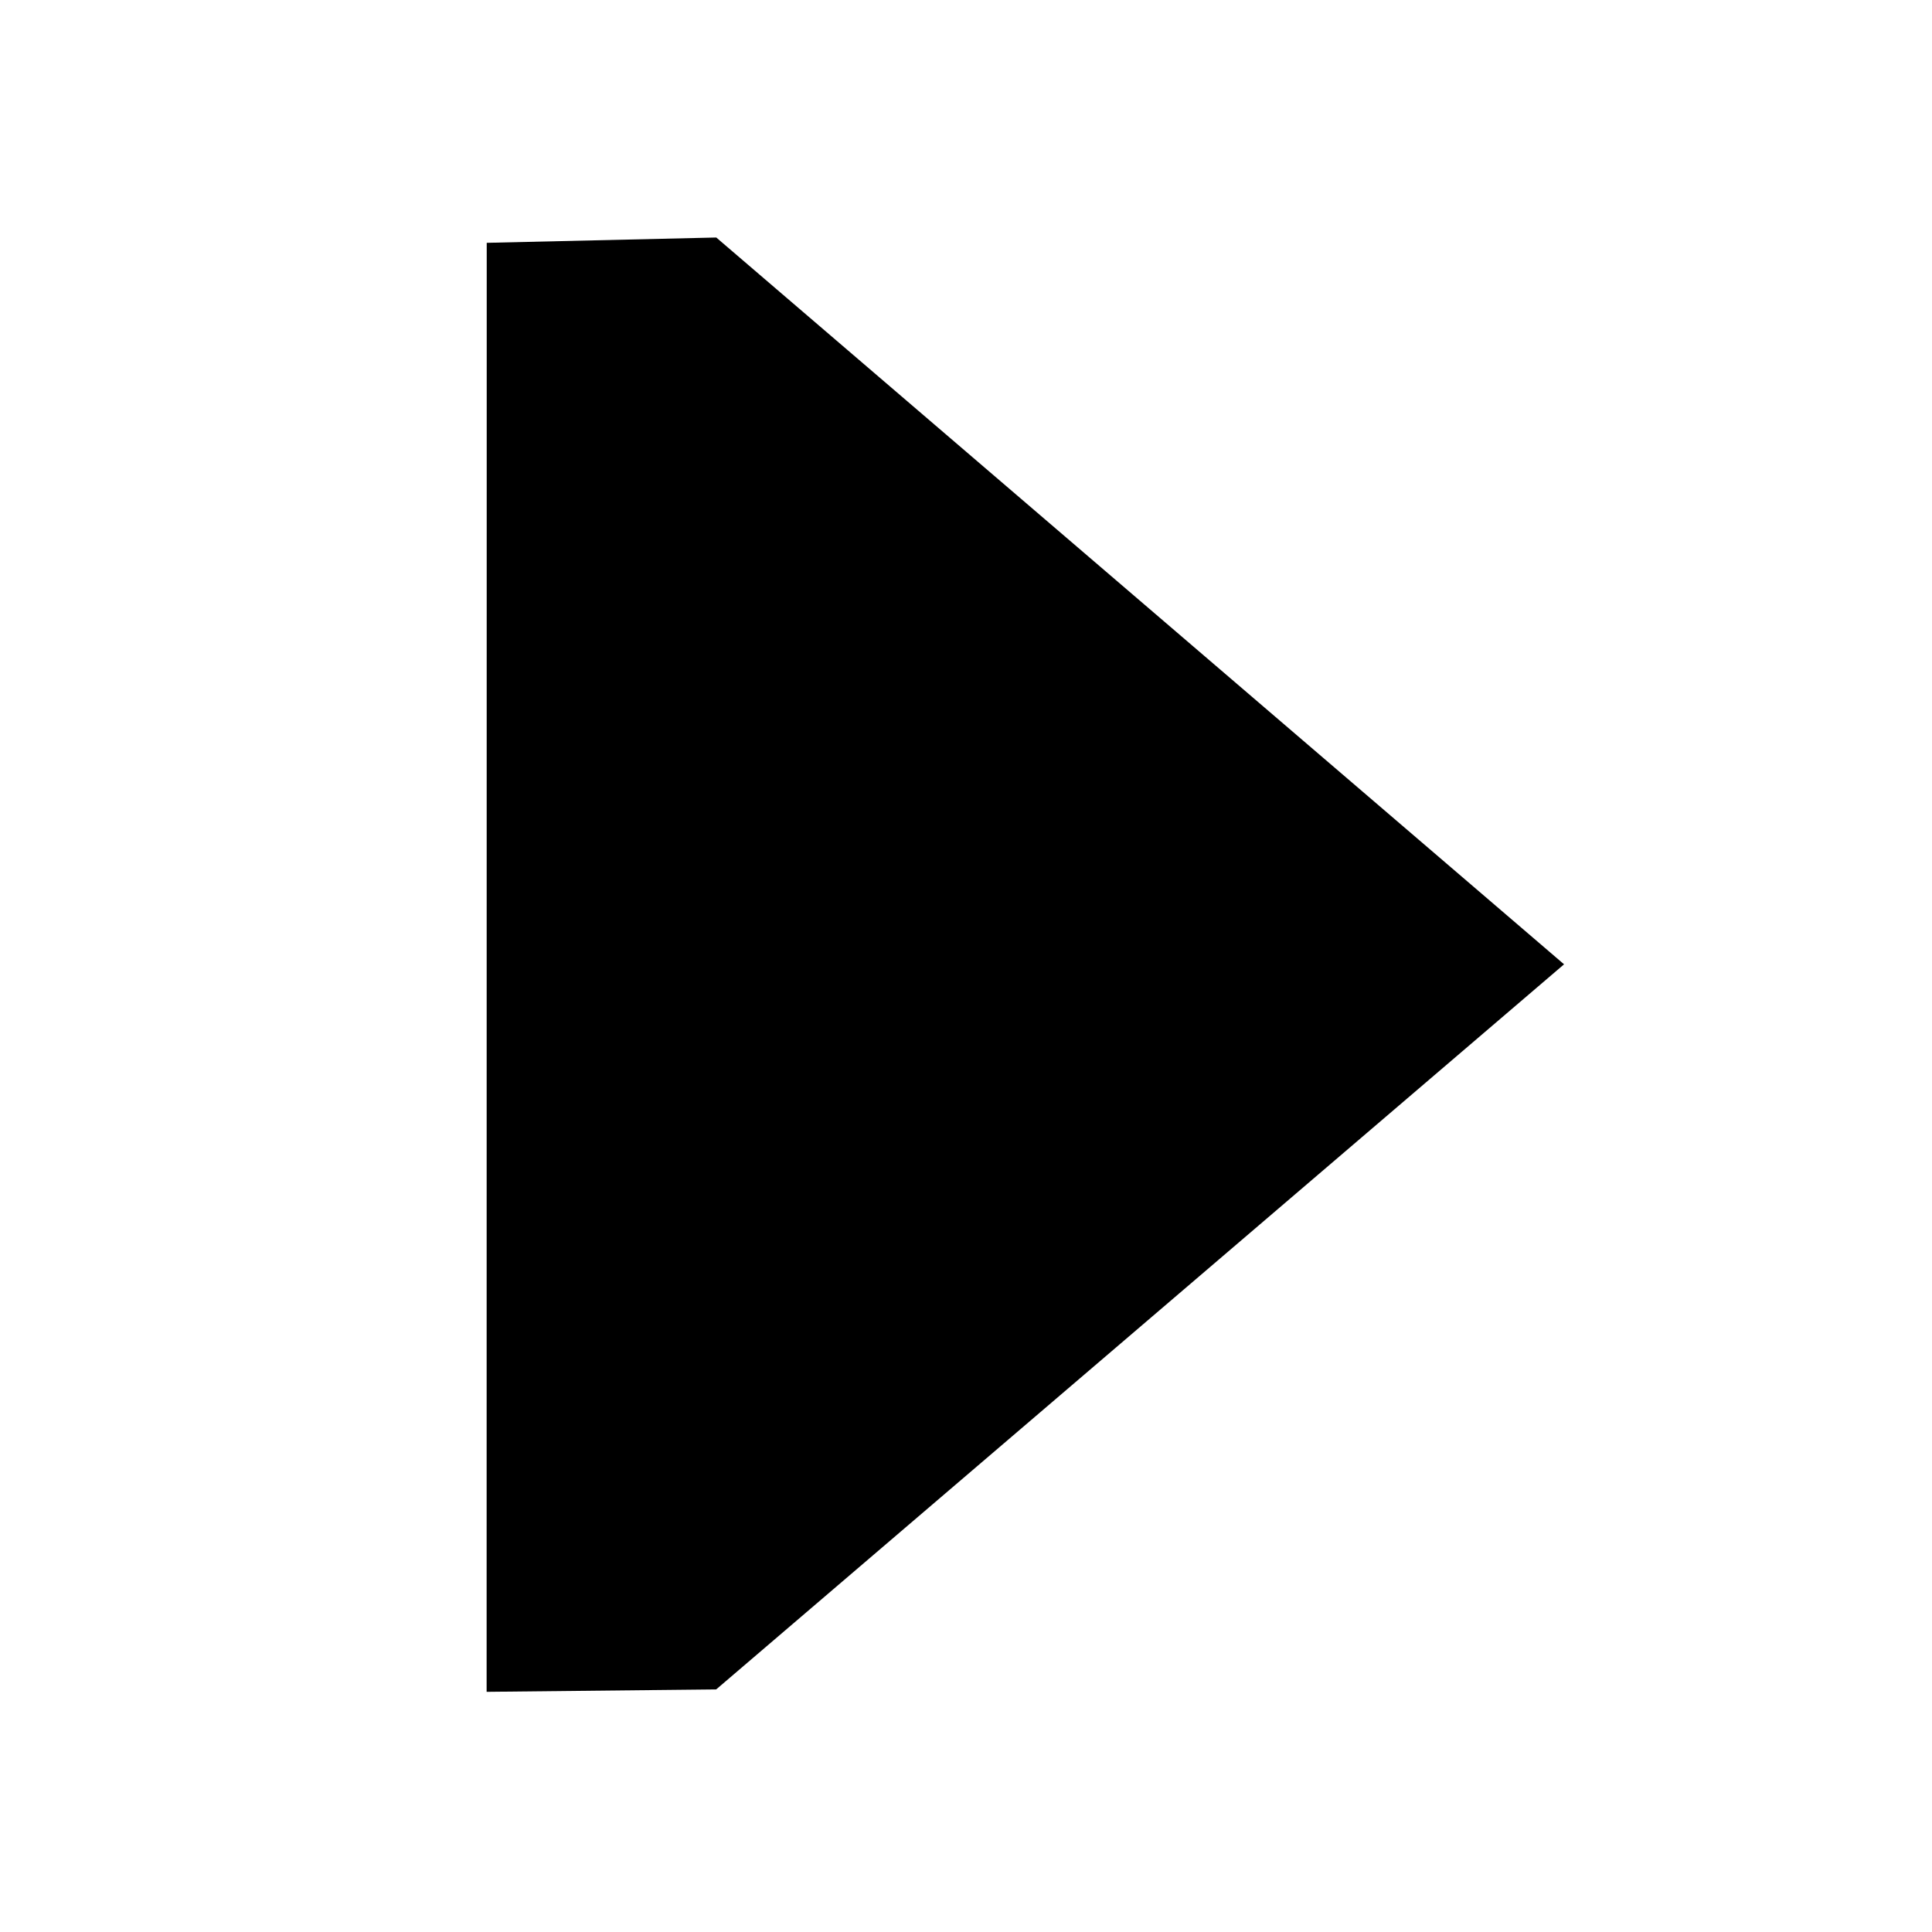
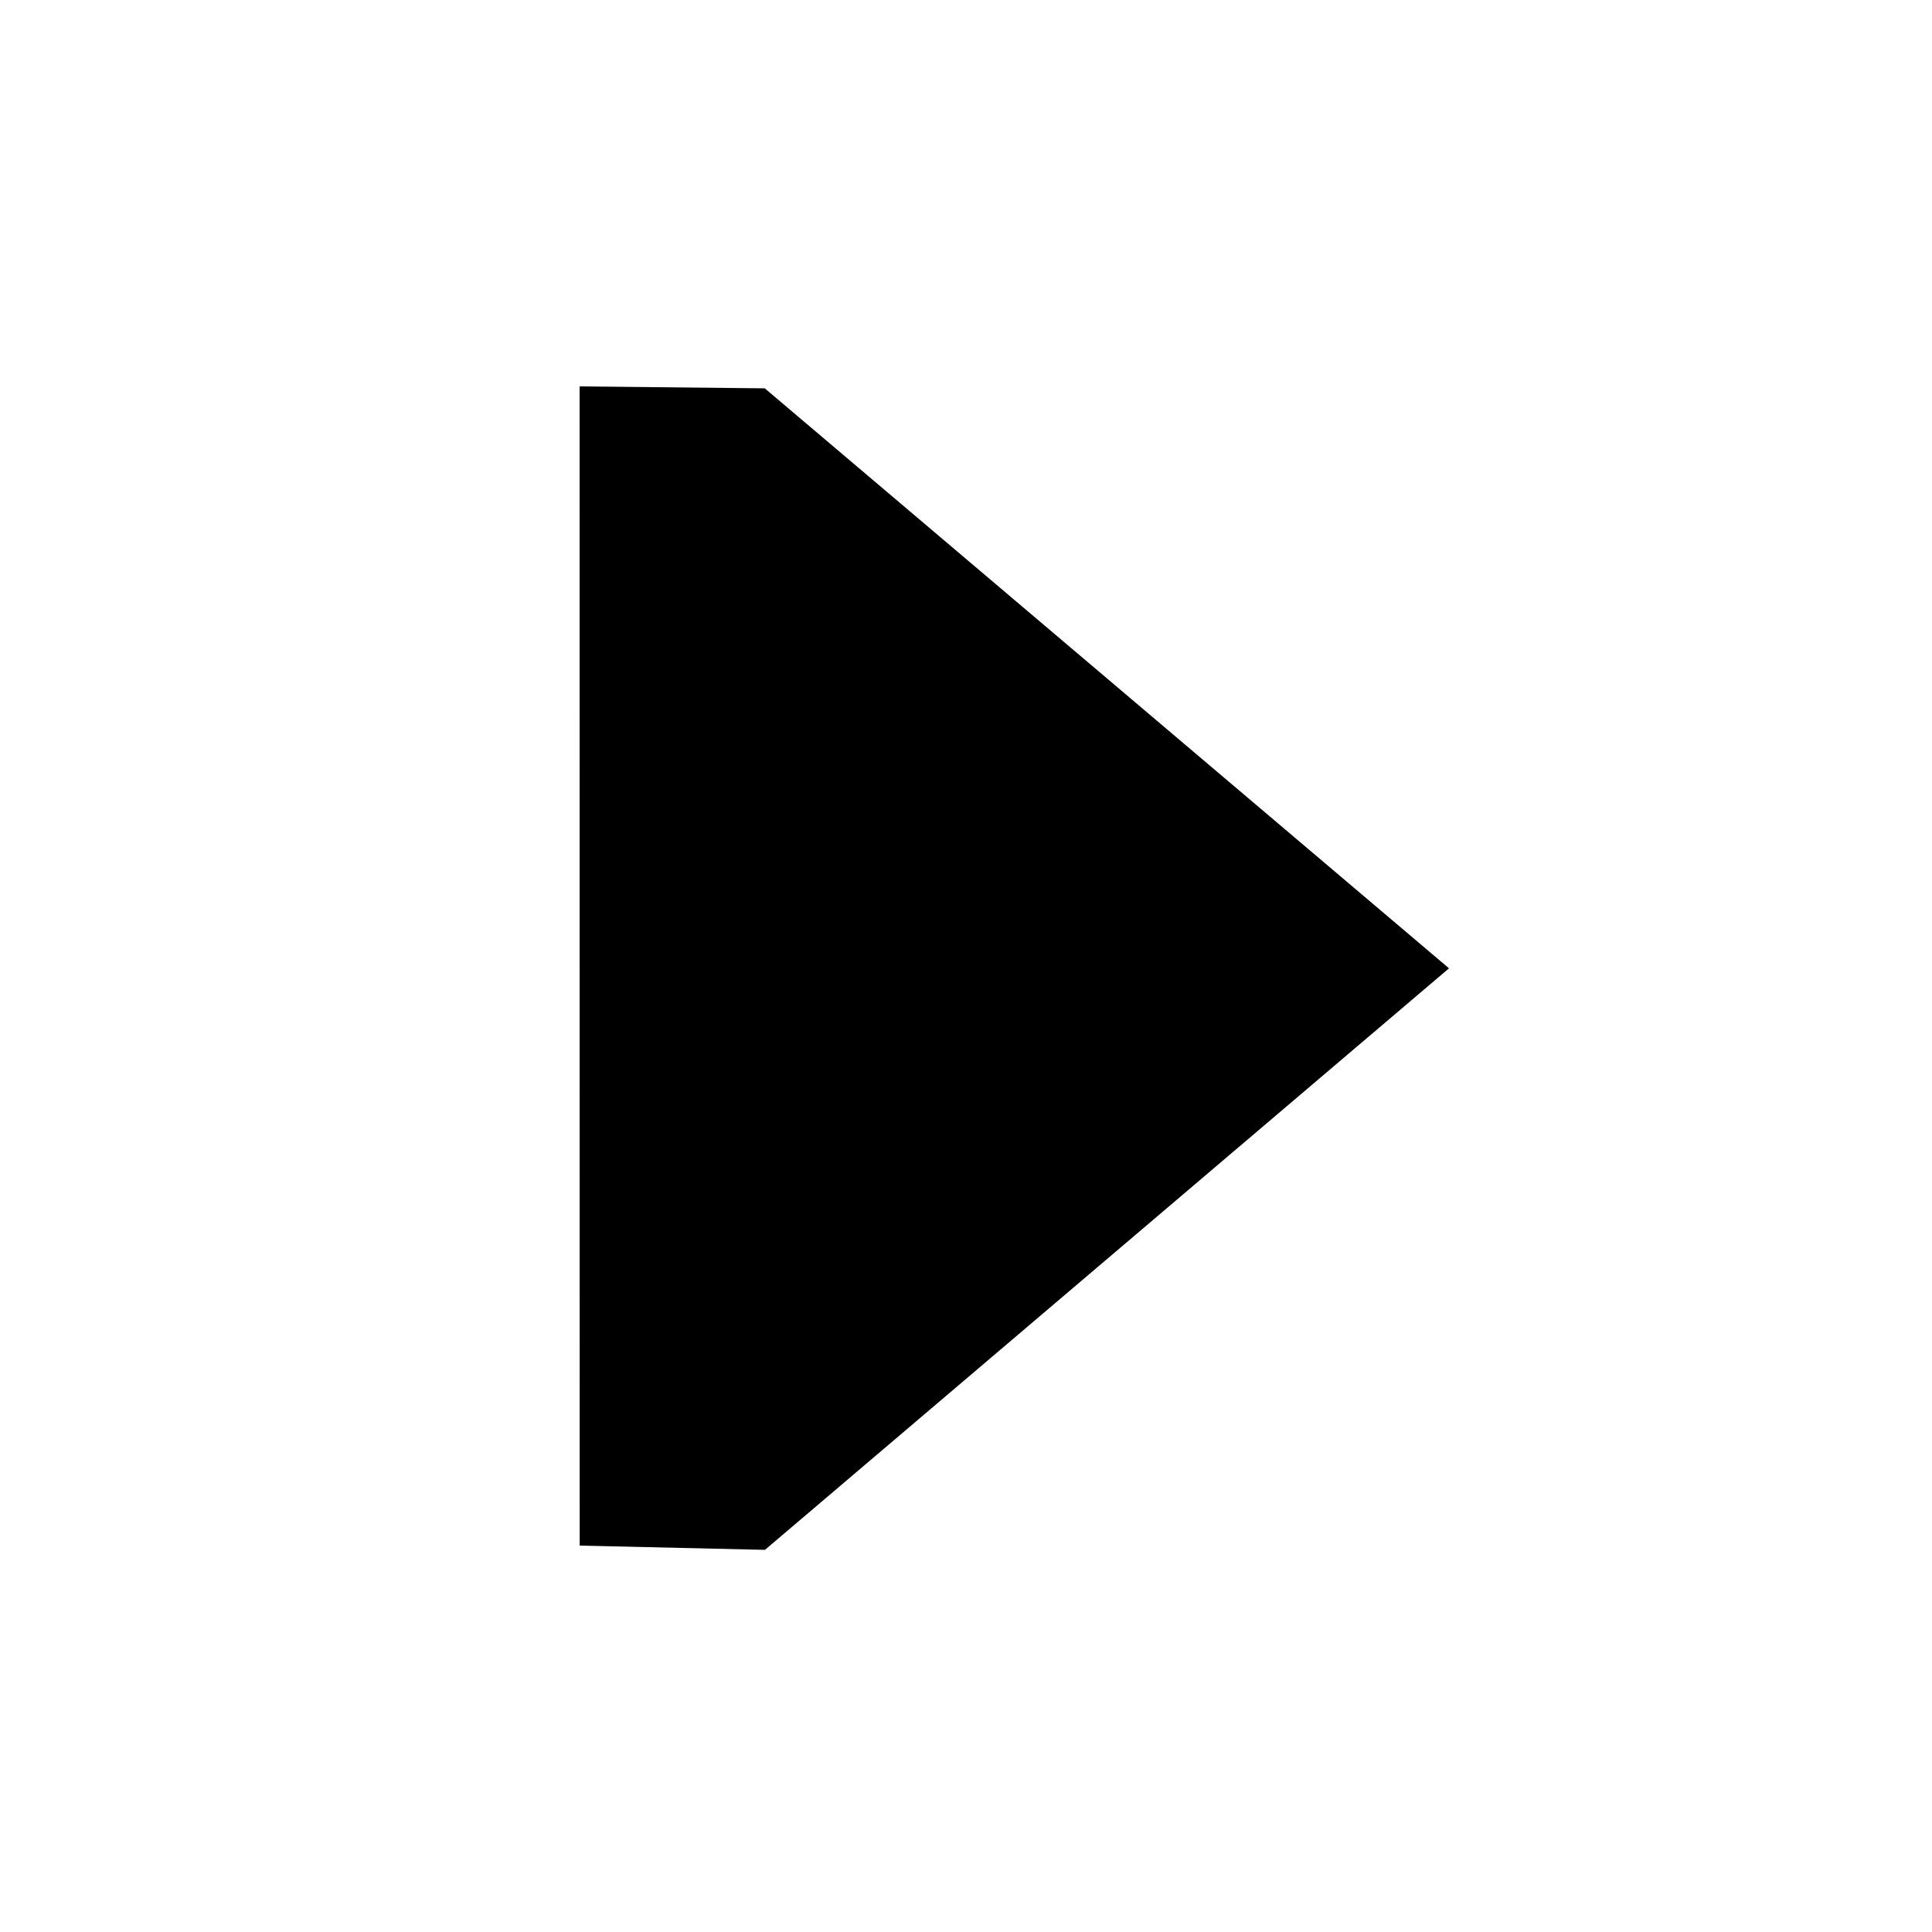
- <svg xmlns="http://www.w3.org/2000/svg" xmlns:xlink="http://www.w3.org/1999/xlink" width="16" height="16" id="svg2" version="1.0">
+ <svg xmlns="http://www.w3.org/2000/svg" xmlns:xlink="http://www.w3.org/1999/xlink" width="20" height="20" id="svg2" version="1.0">
  <defs id="defs4">
    <linearGradient id="linearGradient4535">
      <stop style="stop-color:#ffecb9;stop-opacity:1;" offset="0" id="stop4537" />
      <stop style="stop-color:#f0af00;stop-opacity:1;" offset="1" id="stop4539" />
    </linearGradient>
    <linearGradient id="linearGradient3924">
      <stop style="stop-color:#f0f0f0;stop-opacity:1;" offset="0" id="stop3926" />
      <stop style="stop-color:#d2d2d2;stop-opacity:1;" offset="1" id="stop3928" />
    </linearGradient>
-     <linearGradient xlink:href="#linearGradient4535" id="linearGradient4541" x1="16.037" y1="6.957" x2="16.012" y2="16.841" gradientUnits="userSpaceOnUse" gradientTransform="translate(-0.951418,2.9802322e-8)" />
+     <linearGradient xlink:href="#linearGradient4535" id="linearGradient4541" x1="16.037" y1="6.957" x2="16.012" y2="16.841" gradientUnits="userSpaceOnUse" gradientTransform="translate(-0.951418)" />
    <linearGradient id="linearGradient4535-2">
      <stop style="stop-color:#ffecb9;stop-opacity:1;" offset="0" id="stop4537-2" />
      <stop style="stop-color:#f0af00;stop-opacity:1;" offset="1" id="stop4539-5" />
    </linearGradient>
    <linearGradient id="linearGradient3924-2">
      <stop style="stop-color:#f0f0f0;stop-opacity:1;" offset="0" id="stop3926-2" />
      <stop style="stop-color:#d2d2d2;stop-opacity:1;" offset="1" id="stop3928-7" />
    </linearGradient>
-     <linearGradient xlink:href="#linearGradient4535-2" id="linearGradient4541-5" x1="16.037" y1="6.957" x2="16.012" y2="16.841" gradientUnits="userSpaceOnUse" gradientTransform="translate(-0.951418,2.9802322e-8)" />
+     <linearGradient xlink:href="#linearGradient4535-2" id="linearGradient4541-5" x1="16.037" y1="6.957" x2="16.012" y2="16.841" gradientUnits="userSpaceOnUse" gradientTransform="translate(-0.951418)" />
    <linearGradient y2="22.568" x2="18.022" y1="16.738" x1="11.139" gradientTransform="translate(-4.3,-1.000173)" gradientUnits="userSpaceOnUse" id="linearGradient2475" xlink:href="#linearGradient5126" />
    <linearGradient y2="16.839" x2="12.772" y1="10.475" x1="6.457" gradientTransform="translate(-4.3,-1.000173)" gradientUnits="userSpaceOnUse" id="linearGradient2472" xlink:href="#linearGradient5118" />
    <linearGradient y2="16.839" x2="12.772" y1="10.475" x1="6.457" gradientTransform="translate(0.6174322,-0.9876879)" gradientUnits="userSpaceOnUse" id="linearGradient5185" xlink:href="#linearGradient5118" />
    <linearGradient y2="22.568" x2="18.022" y1="16.738" x1="11.139" gradientTransform="translate(0.6174322,-0.9876879)" gradientUnits="userSpaceOnUse" id="linearGradient5183" xlink:href="#linearGradient5126" />
    <linearGradient y2="22.568" x2="18.022" y1="16.738" x1="11.139" gradientTransform="translate(0.6174322,-0.9876879)" gradientUnits="userSpaceOnUse" id="linearGradient5160" xlink:href="#linearGradient5126" />
    <linearGradient y2="16.839" x2="12.772" y1="10.475" x1="6.457" gradientTransform="translate(0.6174322,-0.9876879)" gradientUnits="userSpaceOnUse" id="linearGradient5157" xlink:href="#linearGradient5118" />
-     <linearGradient y2="16.839" x2="12.772" y1="10.475" x1="6.457" gradientTransform="translate(0.6174321,7.0197679e-8)" gradientUnits="userSpaceOnUse" id="linearGradient5154" xlink:href="#linearGradient5118" />
-     <linearGradient y2="22.568" x2="18.022" y1="16.738" x1="11.139" gradientTransform="translate(0.6174321,7.0197679e-8)" gradientUnits="userSpaceOnUse" id="linearGradient5152" xlink:href="#linearGradient5126" />
-     <linearGradient gradientTransform="translate(0.6174321,7.0197679e-8)" y2="22.568" x2="18.022" y1="16.738" x1="11.139" gradientUnits="userSpaceOnUse" id="linearGradient5146" xlink:href="#linearGradient5126" />
-     <linearGradient gradientTransform="translate(0.6174321,7.0197679e-8)" y2="16.839" x2="12.772" y1="10.475" x1="6.457" gradientUnits="userSpaceOnUse" id="linearGradient5143" xlink:href="#linearGradient5118" />
+     <linearGradient y2="16.839" x2="12.772" y1="10.475" x1="6.457" gradientTransform="translate(0.6174321)" gradientUnits="userSpaceOnUse" id="linearGradient5154" xlink:href="#linearGradient5118" />
+     <linearGradient y2="22.568" x2="18.022" y1="16.738" x1="11.139" gradientTransform="translate(0.6174321)" gradientUnits="userSpaceOnUse" id="linearGradient5152" xlink:href="#linearGradient5126" />
+     <linearGradient gradientTransform="translate(0.6174321)" y2="22.568" x2="18.022" y1="16.738" x1="11.139" gradientUnits="userSpaceOnUse" id="linearGradient5146" xlink:href="#linearGradient5126" />
+     <linearGradient gradientTransform="translate(0.6174321)" y2="16.839" x2="12.772" y1="10.475" x1="6.457" gradientUnits="userSpaceOnUse" id="linearGradient5143" xlink:href="#linearGradient5118" />
    <linearGradient y2="16.839" x2="12.772" y1="10.475" x1="6.457" gradientUnits="userSpaceOnUse" id="linearGradient5140" xlink:href="#linearGradient5118" />
    <linearGradient y2="22.568" x2="18.022" y1="16.738" x1="11.139" gradientUnits="userSpaceOnUse" id="linearGradient5138" xlink:href="#linearGradient5126" />
    <linearGradient gradientUnits="userSpaceOnUse" y2="22.568" x2="18.022" y1="16.738" x1="11.139" id="linearGradient5132" xlink:href="#linearGradient5126" />
    <linearGradient gradientUnits="userSpaceOnUse" y2="16.839" x2="12.772" y1="10.475" x1="6.457" id="linearGradient5124" xlink:href="#linearGradient5118" />
    <linearGradient y2="15.945" x2="10.01" y1="4.933" x1="10.01" gradientTransform="translate(-1.008097,0.996916)" gradientUnits="userSpaceOnUse" id="linearGradient3946" xlink:href="#linearGradient3151" />
    <linearGradient id="linearGradient3151">
      <stop id="stop3153" offset="0" style="stop-color:#fbf4e6;stop-opacity:1;" />
      <stop id="stop3155" offset="1" style="stop-color:#f2dcaf;stop-opacity:1;" />
    </linearGradient>
    <linearGradient id="linearGradient5118">
      <stop id="stop5120" offset="0" style="stop-color:#ffecb9;stop-opacity:1;" />
      <stop id="stop5122" offset="1" style="stop-color:#f0af00;stop-opacity:1;" />
    </linearGradient>
    <linearGradient id="linearGradient5126">
      <stop id="stop5128" offset="0" style="stop-color:#ffecb9;stop-opacity:1;" />
      <stop id="stop5130" offset="1" style="stop-color:#f0af00;stop-opacity:1;" />
    </linearGradient>
-     <linearGradient y2="15.966" x2="10.061" y1="1.067" x1="9.911" gradientTransform="translate(-2,-2.9802322e-8)" gradientUnits="userSpaceOnUse" id="linearGradient3037" xlink:href="#linearGradient3924-8" />
+     <linearGradient y2="15.966" x2="10.061" y1="1.067" x1="9.911" gradientTransform="translate(-2)" gradientUnits="userSpaceOnUse" id="linearGradient3037" xlink:href="#linearGradient3924-8" />
    <linearGradient id="linearGradient3924-8">
      <stop id="stop3926-5" offset="0" style="stop-color:#f0f0f0;stop-opacity:1;" />
      <stop id="stop3928-3" offset="1" style="stop-color:#d2d2d2;stop-opacity:1;" />
    </linearGradient>
-     <linearGradient gradientTransform="translate(-0.951418,2.9802322e-8)" gradientUnits="userSpaceOnUse" y2="16.841" x2="16.012" y1="6.957" x1="16.037" id="linearGradient4541-6" xlink:href="#linearGradient4535-1" />
+     <linearGradient gradientTransform="translate(-0.951418)" gradientUnits="userSpaceOnUse" y2="16.841" x2="16.012" y1="6.957" x1="16.037" id="linearGradient4541-6" xlink:href="#linearGradient4535-1" />
    <linearGradient id="linearGradient3924-3">
      <stop id="stop3926-52" offset="0" style="stop-color:#f0f0f0;stop-opacity:1;" />
      <stop id="stop3928-2" offset="1" style="stop-color:#d2d2d2;stop-opacity:1;" />
    </linearGradient>
    <linearGradient id="linearGradient4535-1">
      <stop id="stop4537-8" offset="0" style="stop-color:#ffecb9;stop-opacity:1;" />
      <stop id="stop4539-8" offset="1" style="stop-color:#f0af00;stop-opacity:1;" />
    </linearGradient>
-     <linearGradient gradientTransform="translate(-0.951418,2.9802322e-8)" gradientUnits="userSpaceOnUse" y2="16.841" x2="16.012" y1="6.957" x1="16.037" id="linearGradient4541-3" xlink:href="#linearGradient4535-3" />
+     <linearGradient gradientTransform="translate(-0.951418)" gradientUnits="userSpaceOnUse" y2="16.841" x2="16.012" y1="6.957" x1="16.037" id="linearGradient4541-3" xlink:href="#linearGradient4535-3" />
    <linearGradient id="linearGradient3924-29">
      <stop id="stop3926-7" offset="0" style="stop-color:#f0f0f0;stop-opacity:1;" />
      <stop id="stop3928-5" offset="1" style="stop-color:#d2d2d2;stop-opacity:1;" />
    </linearGradient>
    <linearGradient id="linearGradient4535-3">
      <stop id="stop4537-7" offset="0" style="stop-color:#ffecb9;stop-opacity:1;" />
      <stop id="stop4539-57" offset="1" style="stop-color:#f0af00;stop-opacity:1;" />
    </linearGradient>
  </defs>
-   <g id="layer1" transform="translate(0,-6)">
-     <path style="fill:#000000;fill-opacity:1;fill-rule:evenodd;stroke:none" d="m 5.931,19.991 -1.901,0.02 8.68e-4,-12 1.901,-0.044 7.021,6.019 z" id="path2385" />
+   <g id="layer1" transform="translate(0,-2)">
+     <path style="fill:#000000;fill-opacity:1;fill-rule:evenodd;stroke:none;stroke-width:1.004" d="M 7.917,6.02 6,6 l 8.76e-4,12 1.918,0.044 L 15,12.024 Z" id="path2385" />
  </g>
</svg>
